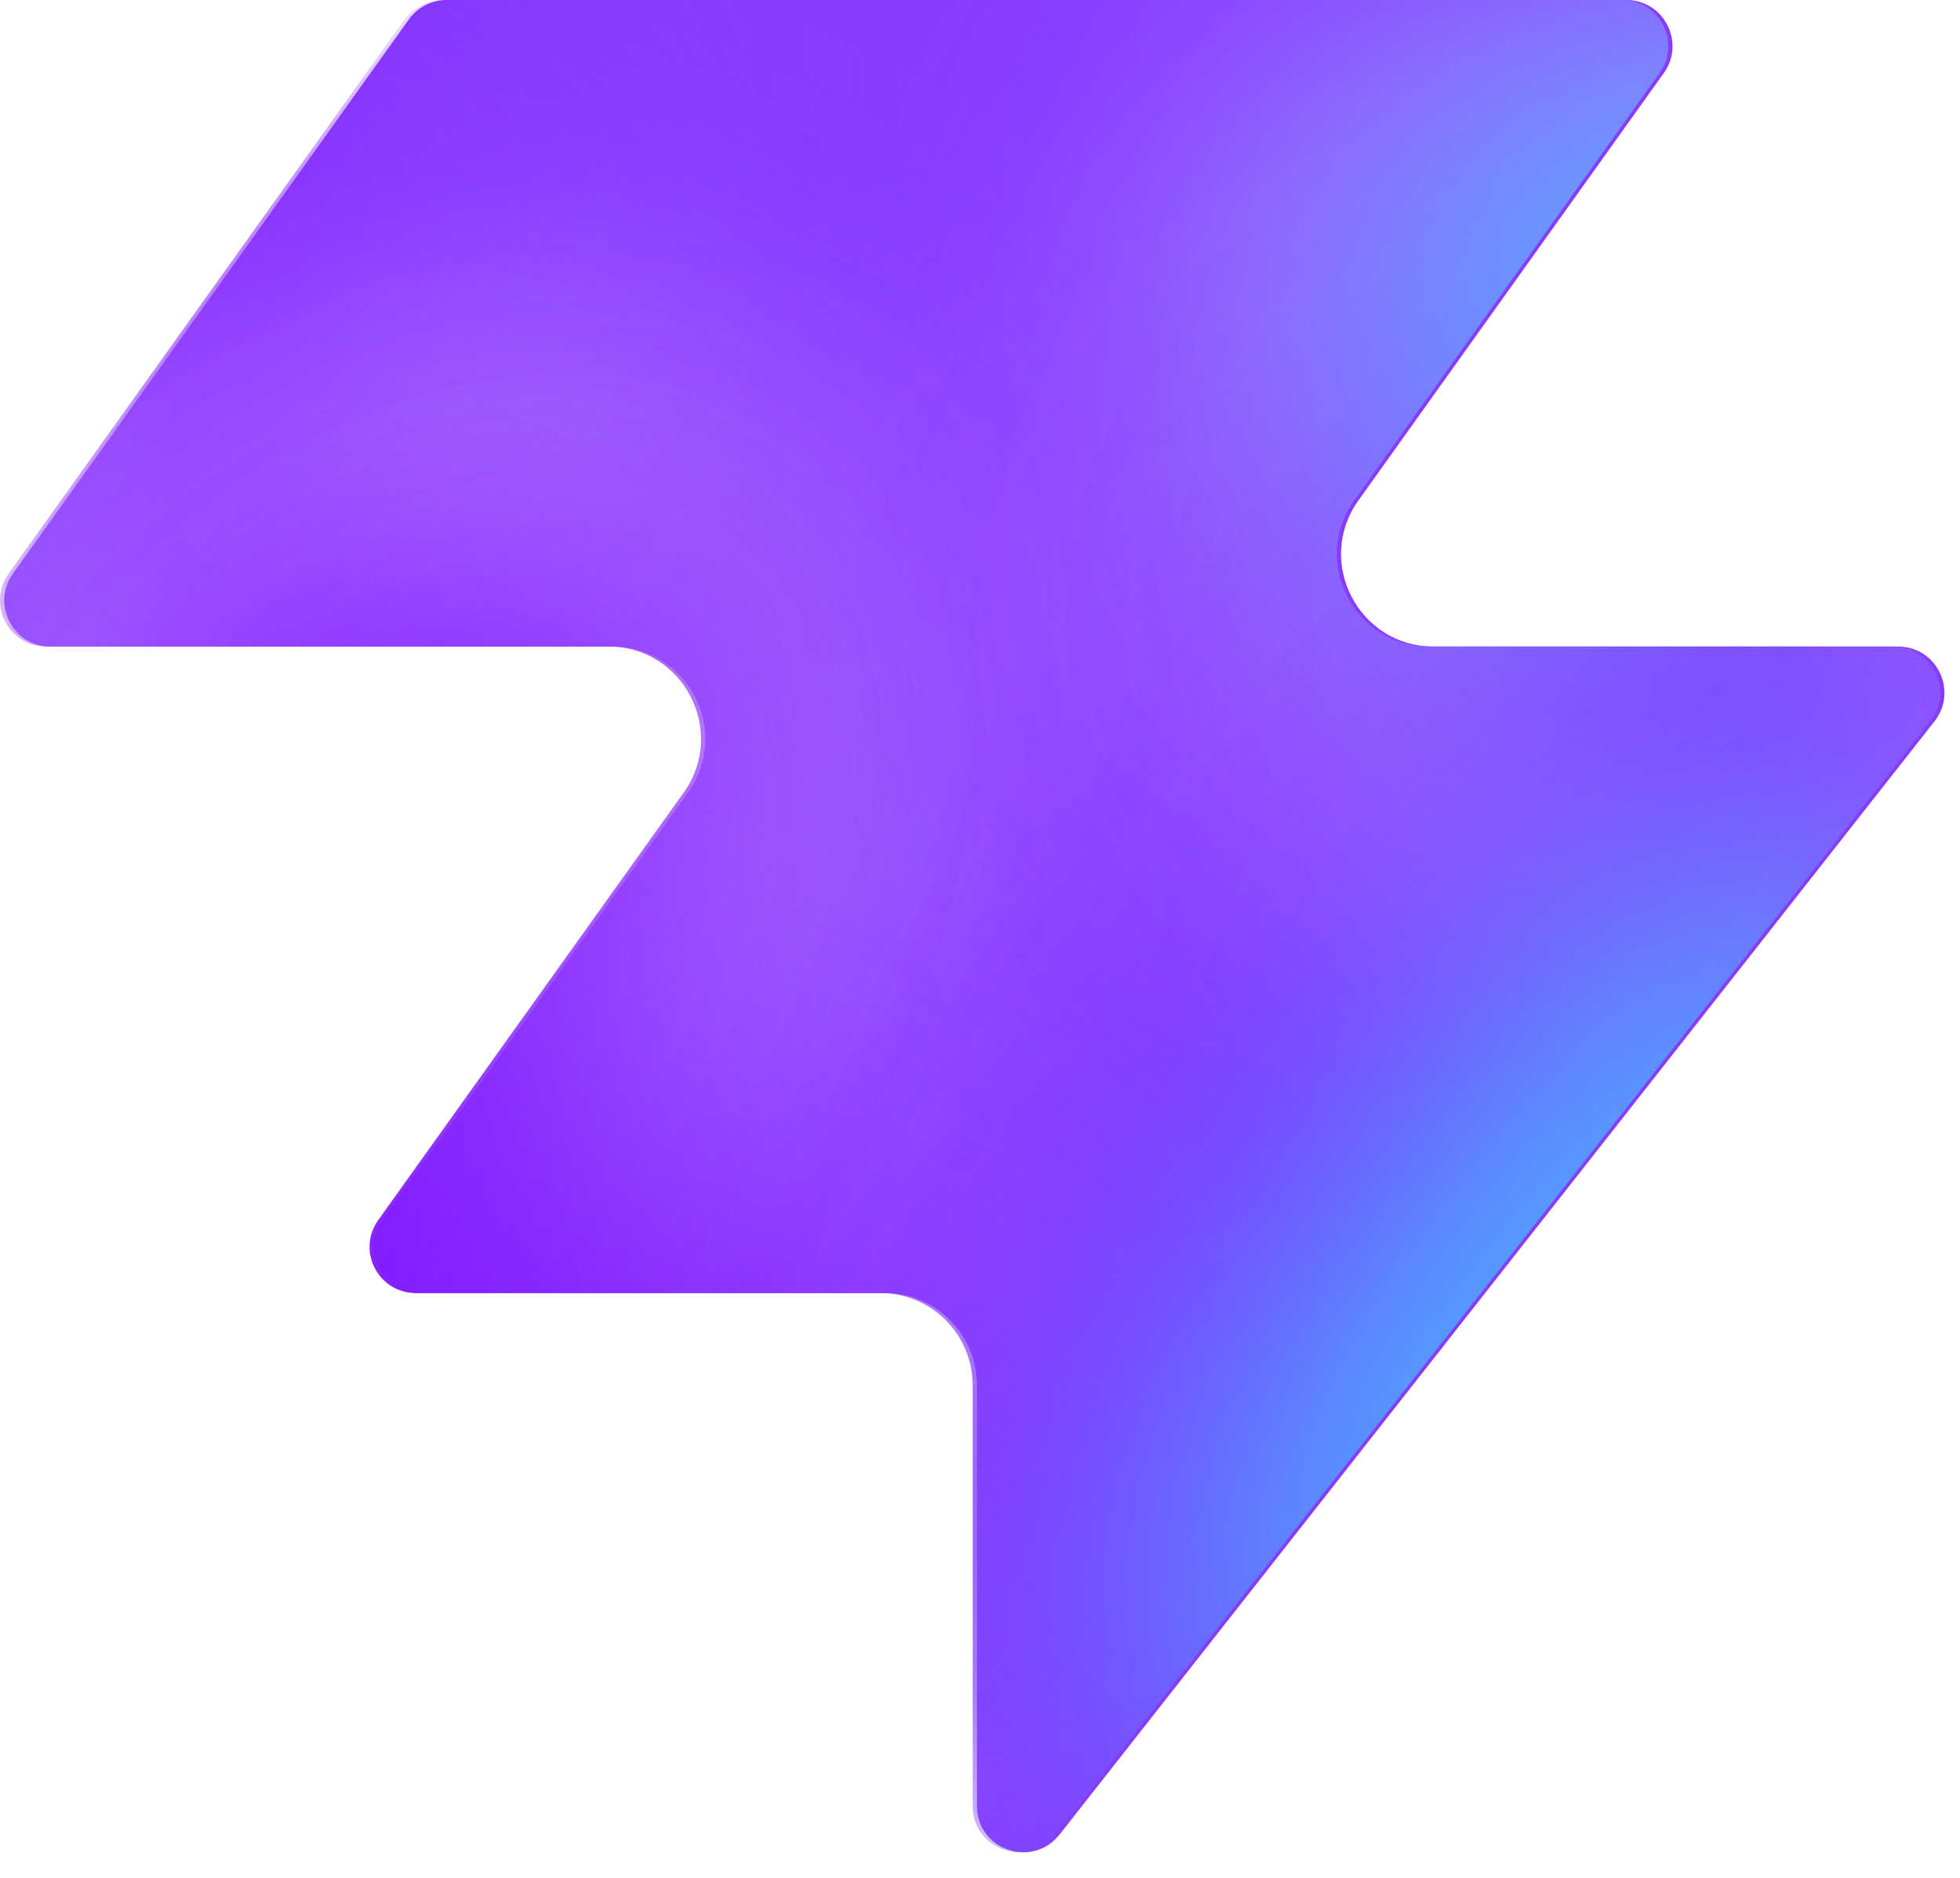
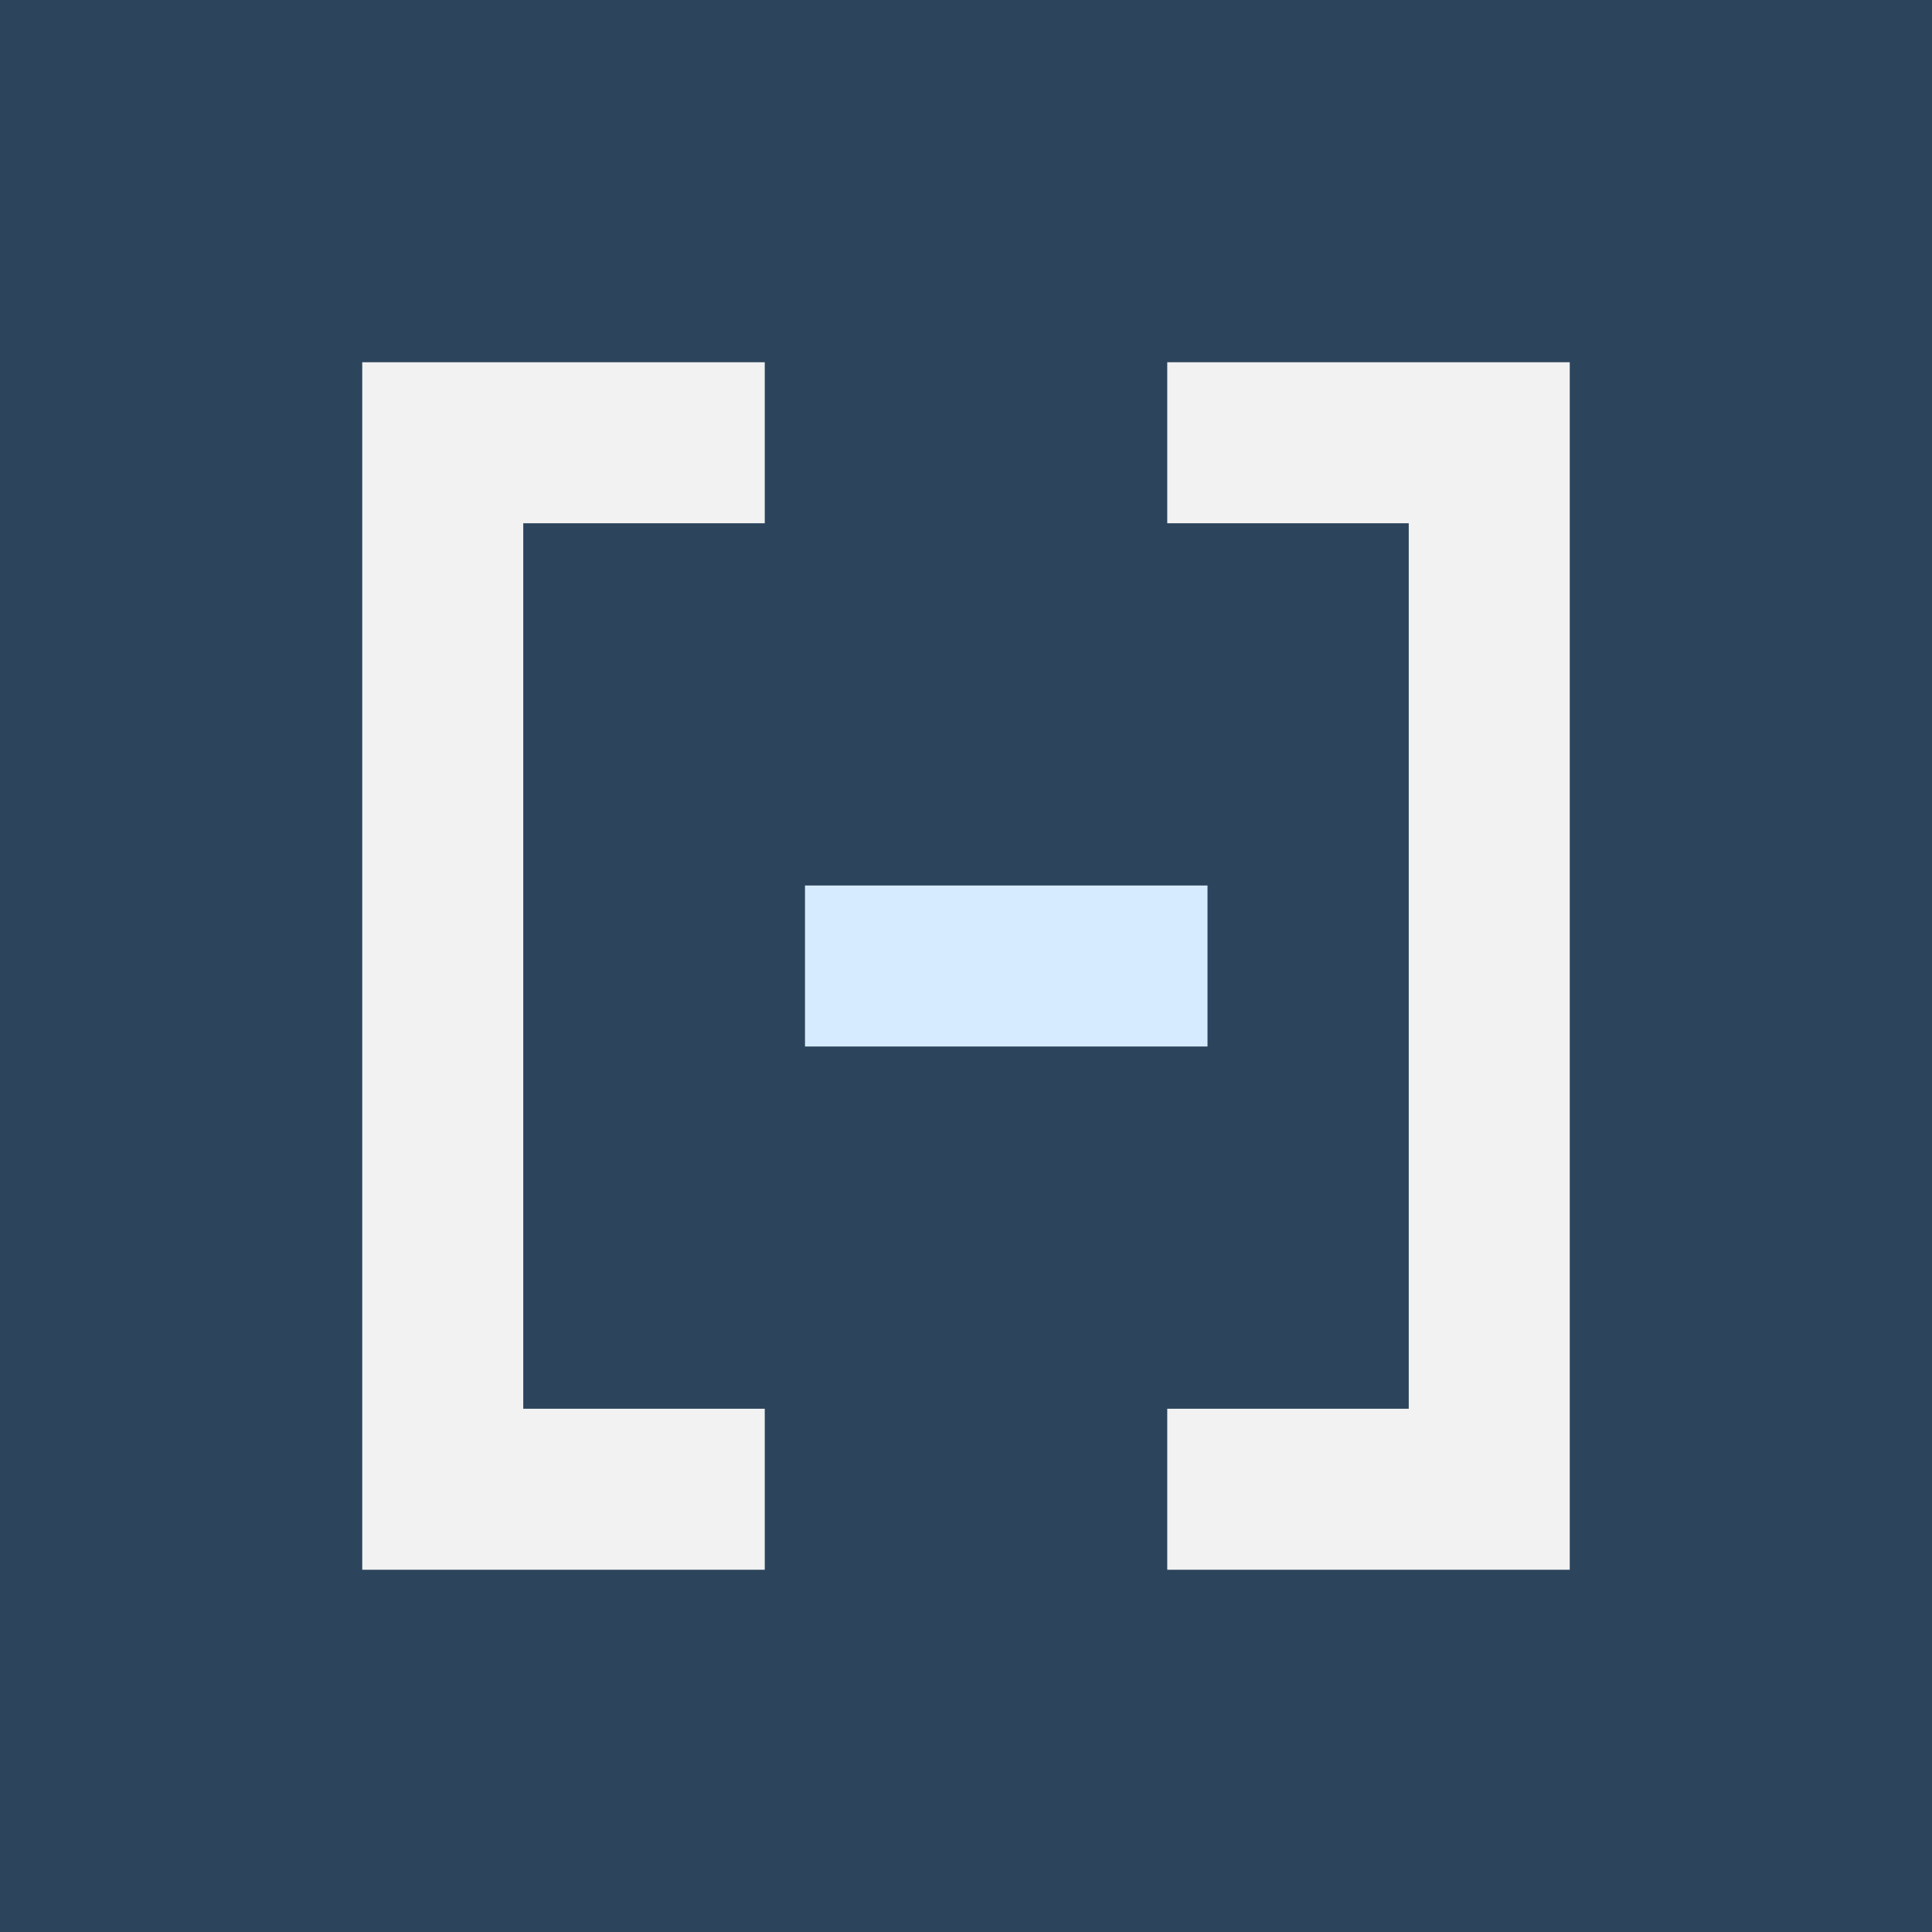
- <svg xmlns="http://www.w3.org/2000/svg" width="48" height="46" fill="none" viewBox="0 0 48 46">
-   <path fill="#863bff" d="M25.946 44.938c-.664.845-2.021.375-2.021-.698V33.937a2.26 2.26 0 0 0-2.262-2.262H10.287c-.92 0-1.456-1.04-.92-1.788l7.48-10.471c1.07-1.497 0-3.578-1.842-3.578H1.237c-.92 0-1.456-1.04-.92-1.788L10.013.474c.214-.297.556-.474.92-.474h28.894c.92 0 1.456 1.04.92 1.788l-7.48 10.471c-1.07 1.498 0 3.579 1.842 3.579h11.377c.943 0 1.473 1.088.89 1.83L25.947 44.94z" style="fill:#863bff;fill:color(display-p3 .525 .23 1);fill-opacity:1" />
-   <mask id="a" width="48" height="46" x="0" y="0" maskUnits="userSpaceOnUse" style="mask-type:alpha">
-     <path fill="#000" d="M25.842 44.938c-.664.844-2.021.375-2.021-.698V33.937a2.26 2.26 0 0 0-2.262-2.262H10.183c-.92 0-1.456-1.04-.92-1.788l7.48-10.471c1.07-1.498 0-3.579-1.842-3.579H1.133c-.92 0-1.456-1.04-.92-1.787L9.91.473c.214-.297.556-.474.92-.474h28.894c.92 0 1.456 1.04.92 1.788l-7.48 10.471c-1.07 1.498 0 3.578 1.842 3.578h11.377c.943 0 1.473 1.088.89 1.832L25.843 44.94z" style="fill:#000;fill-opacity:1" />
-   </mask>
-   <g mask="url(#a)">
-     <g filter="url(#b)">
-       <ellipse cx="5.508" cy="14.704" fill="#ede6ff" rx="5.508" ry="14.704" style="fill:#ede6ff;fill:color(display-p3 .927 .903 1);fill-opacity:1" transform="matrix(.00324 1 1 -.00324 -4.47 31.516)" />
-     </g>
-     <g filter="url(#c)">
-       <ellipse cx="10.399" cy="29.851" fill="#ede6ff" rx="10.399" ry="29.851" style="fill:#ede6ff;fill:color(display-p3 .927 .903 1);fill-opacity:1" transform="matrix(.00324 1 1 -.00324 -39.328 7.883)" />
-     </g>
-     <g filter="url(#d)">
-       <ellipse cx="5.508" cy="30.487" fill="#7e14ff" rx="5.508" ry="30.487" style="fill:#7e14ff;fill:color(display-p3 .492 .077 1);fill-opacity:1" transform="rotate(89.814 -25.913 -14.639)scale(1 -1)" />
-     </g>
-     <g filter="url(#e)">
-       <ellipse cx="5.508" cy="30.599" fill="#7e14ff" rx="5.508" ry="30.599" style="fill:#7e14ff;fill:color(display-p3 .492 .077 1);fill-opacity:1" transform="rotate(89.814 -32.644 -3.334)scale(1 -1)" />
-     </g>
-     <g filter="url(#f)">
-       <ellipse cx="5.508" cy="30.599" fill="#7e14ff" rx="5.508" ry="30.599" style="fill:#7e14ff;fill:color(display-p3 .492 .077 1);fill-opacity:1" transform="matrix(.00324 1 1 -.00324 -34.34 30.47)" />
-     </g>
-     <g filter="url(#g)">
-       <ellipse cx="14.072" cy="22.078" fill="#ede6ff" rx="14.072" ry="22.078" style="fill:#ede6ff;fill:color(display-p3 .927 .903 1);fill-opacity:1" transform="rotate(93.35 24.506 48.493)scale(-1 1)" />
-     </g>
-     <g filter="url(#h)">
-       <ellipse cx="3.47" cy="21.501" fill="#7e14ff" rx="3.47" ry="21.501" style="fill:#7e14ff;fill:color(display-p3 .492 .077 1);fill-opacity:1" transform="rotate(89.009 28.708 47.59)scale(-1 1)" />
-     </g>
-     <g filter="url(#i)">
-       <ellipse cx="3.47" cy="21.501" fill="#7e14ff" rx="3.47" ry="21.501" style="fill:#7e14ff;fill:color(display-p3 .492 .077 1);fill-opacity:1" transform="rotate(89.009 28.708 47.59)scale(-1 1)" />
-     </g>
-     <g filter="url(#j)">
-       <ellipse cx=".387" cy="8.972" fill="#7e14ff" rx="4.407" ry="29.108" style="fill:#7e14ff;fill:color(display-p3 .492 .077 1);fill-opacity:1" transform="rotate(39.51 .387 8.972)" />
-     </g>
-     <g filter="url(#k)">
-       <ellipse cx="47.523" cy="-6.092" fill="#7e14ff" rx="4.407" ry="29.108" style="fill:#7e14ff;fill:color(display-p3 .492 .077 1);fill-opacity:1" transform="rotate(37.892 47.523 -6.092)" />
-     </g>
-     <g filter="url(#l)">
-       <ellipse cx="41.412" cy="6.333" fill="#47bfff" rx="5.971" ry="9.665" style="fill:#47bfff;fill:color(display-p3 .28 .748 1);fill-opacity:1" transform="rotate(37.892 41.412 6.333)" />
-     </g>
-     <g filter="url(#m)">
-       <ellipse cx="-1.879" cy="38.332" fill="#7e14ff" rx="4.407" ry="29.108" style="fill:#7e14ff;fill:color(display-p3 .492 .077 1);fill-opacity:1" transform="rotate(37.892 -1.88 38.332)" />
-     </g>
-     <g filter="url(#n)">
-       <ellipse cx="-1.879" cy="38.332" fill="#7e14ff" rx="4.407" ry="29.108" style="fill:#7e14ff;fill:color(display-p3 .492 .077 1);fill-opacity:1" transform="rotate(37.892 -1.88 38.332)" />
-     </g>
-     <g filter="url(#o)">
-       <ellipse cx="35.651" cy="29.907" fill="#7e14ff" rx="4.407" ry="29.108" style="fill:#7e14ff;fill:color(display-p3 .492 .077 1);fill-opacity:1" transform="rotate(37.892 35.651 29.907)" />
-     </g>
-     <g filter="url(#p)">
-       <ellipse cx="38.418" cy="32.4" fill="#47bfff" rx="5.971" ry="15.297" style="fill:#47bfff;fill:color(display-p3 .28 .748 1);fill-opacity:1" transform="rotate(37.892 38.418 32.4)" />
-     </g>
-   </g>
-   <defs>
-     <filter id="b" width="60.045" height="41.654" x="-19.77" y="16.149" color-interpolation-filters="sRGB" filterUnits="userSpaceOnUse">
-       <feFlood flood-opacity="0" result="BackgroundImageFix" />
-       <feBlend in="SourceGraphic" in2="BackgroundImageFix" result="shape" />
-       <feGaussianBlur result="effect1_foregroundBlur_2002_17158" stdDeviation="7.659" />
-     </filter>
-     <filter id="c" width="90.34" height="51.437" x="-54.613" y="-7.533" color-interpolation-filters="sRGB" filterUnits="userSpaceOnUse">
-       <feFlood flood-opacity="0" result="BackgroundImageFix" />
-       <feBlend in="SourceGraphic" in2="BackgroundImageFix" result="shape" />
-       <feGaussianBlur result="effect1_foregroundBlur_2002_17158" stdDeviation="7.659" />
-     </filter>
-     <filter id="d" width="79.355" height="29.4" x="-49.64" y="2.03" color-interpolation-filters="sRGB" filterUnits="userSpaceOnUse">
-       <feFlood flood-opacity="0" result="BackgroundImageFix" />
-       <feBlend in="SourceGraphic" in2="BackgroundImageFix" result="shape" />
-       <feGaussianBlur result="effect1_foregroundBlur_2002_17158" stdDeviation="4.596" />
-     </filter>
-     <filter id="e" width="79.579" height="29.4" x="-45.045" y="20.029" color-interpolation-filters="sRGB" filterUnits="userSpaceOnUse">
-       <feFlood flood-opacity="0" result="BackgroundImageFix" />
-       <feBlend in="SourceGraphic" in2="BackgroundImageFix" result="shape" />
-       <feGaussianBlur result="effect1_foregroundBlur_2002_17158" stdDeviation="4.596" />
-     </filter>
-     <filter id="f" width="79.579" height="29.4" x="-43.513" y="21.178" color-interpolation-filters="sRGB" filterUnits="userSpaceOnUse">
-       <feFlood flood-opacity="0" result="BackgroundImageFix" />
-       <feBlend in="SourceGraphic" in2="BackgroundImageFix" result="shape" />
-       <feGaussianBlur result="effect1_foregroundBlur_2002_17158" stdDeviation="4.596" />
-     </filter>
-     <filter id="g" width="74.749" height="58.852" x="15.756" y="-17.901" color-interpolation-filters="sRGB" filterUnits="userSpaceOnUse">
-       <feFlood flood-opacity="0" result="BackgroundImageFix" />
-       <feBlend in="SourceGraphic" in2="BackgroundImageFix" result="shape" />
-       <feGaussianBlur result="effect1_foregroundBlur_2002_17158" stdDeviation="7.659" />
-     </filter>
-     <filter id="h" width="61.377" height="25.362" x="23.548" y="2.284" color-interpolation-filters="sRGB" filterUnits="userSpaceOnUse">
-       <feFlood flood-opacity="0" result="BackgroundImageFix" />
-       <feBlend in="SourceGraphic" in2="BackgroundImageFix" result="shape" />
-       <feGaussianBlur result="effect1_foregroundBlur_2002_17158" stdDeviation="4.596" />
-     </filter>
-     <filter id="i" width="61.377" height="25.362" x="23.548" y="2.284" color-interpolation-filters="sRGB" filterUnits="userSpaceOnUse">
-       <feFlood flood-opacity="0" result="BackgroundImageFix" />
-       <feBlend in="SourceGraphic" in2="BackgroundImageFix" result="shape" />
-       <feGaussianBlur result="effect1_foregroundBlur_2002_17158" stdDeviation="4.596" />
-     </filter>
-     <filter id="j" width="56.045" height="63.649" x="-27.636" y="-22.853" color-interpolation-filters="sRGB" filterUnits="userSpaceOnUse">
-       <feFlood flood-opacity="0" result="BackgroundImageFix" />
-       <feBlend in="SourceGraphic" in2="BackgroundImageFix" result="shape" />
-       <feGaussianBlur result="effect1_foregroundBlur_2002_17158" stdDeviation="4.596" />
-     </filter>
-     <filter id="k" width="54.814" height="64.646" x="20.116" y="-38.415" color-interpolation-filters="sRGB" filterUnits="userSpaceOnUse">
-       <feFlood flood-opacity="0" result="BackgroundImageFix" />
-       <feBlend in="SourceGraphic" in2="BackgroundImageFix" result="shape" />
-       <feGaussianBlur result="effect1_foregroundBlur_2002_17158" stdDeviation="4.596" />
-     </filter>
-     <filter id="l" width="33.541" height="35.313" x="24.641" y="-11.323" color-interpolation-filters="sRGB" filterUnits="userSpaceOnUse">
-       <feFlood flood-opacity="0" result="BackgroundImageFix" />
-       <feBlend in="SourceGraphic" in2="BackgroundImageFix" result="shape" />
-       <feGaussianBlur result="effect1_foregroundBlur_2002_17158" stdDeviation="4.596" />
-     </filter>
-     <filter id="m" width="54.814" height="64.646" x="-29.286" y="6.009" color-interpolation-filters="sRGB" filterUnits="userSpaceOnUse">
-       <feFlood flood-opacity="0" result="BackgroundImageFix" />
-       <feBlend in="SourceGraphic" in2="BackgroundImageFix" result="shape" />
-       <feGaussianBlur result="effect1_foregroundBlur_2002_17158" stdDeviation="4.596" />
-     </filter>
-     <filter id="n" width="54.814" height="64.646" x="-29.286" y="6.009" color-interpolation-filters="sRGB" filterUnits="userSpaceOnUse">
-       <feFlood flood-opacity="0" result="BackgroundImageFix" />
-       <feBlend in="SourceGraphic" in2="BackgroundImageFix" result="shape" />
-       <feGaussianBlur result="effect1_foregroundBlur_2002_17158" stdDeviation="4.596" />
-     </filter>
-     <filter id="o" width="54.814" height="64.646" x="8.244" y="-2.416" color-interpolation-filters="sRGB" filterUnits="userSpaceOnUse">
-       <feFlood flood-opacity="0" result="BackgroundImageFix" />
-       <feBlend in="SourceGraphic" in2="BackgroundImageFix" result="shape" />
-       <feGaussianBlur result="effect1_foregroundBlur_2002_17158" stdDeviation="4.596" />
-     </filter>
-     <filter id="p" width="39.409" height="43.623" x="18.713" y="10.588" color-interpolation-filters="sRGB" filterUnits="userSpaceOnUse">
-       <feFlood flood-opacity="0" result="BackgroundImageFix" />
-       <feBlend in="SourceGraphic" in2="BackgroundImageFix" result="shape" />
-       <feGaussianBlur result="effect1_foregroundBlur_2002_17158" stdDeviation="4.596" />
-     </filter>
-   </defs>
+ <svg xmlns="http://www.w3.org/2000/svg" viewBox="0 0 48 48" fill="none">
+   <rect width="48" height="48" fill="#2c455d" />
+   <path d="M17 11h-6v26h6M31 11h6v26h-6" stroke="#f2f2f3" stroke-width="4" stroke-linecap="square" />
+   <path d="M22 24h6" stroke="#d6ebff" stroke-width="4" stroke-linecap="square" />
</svg>
